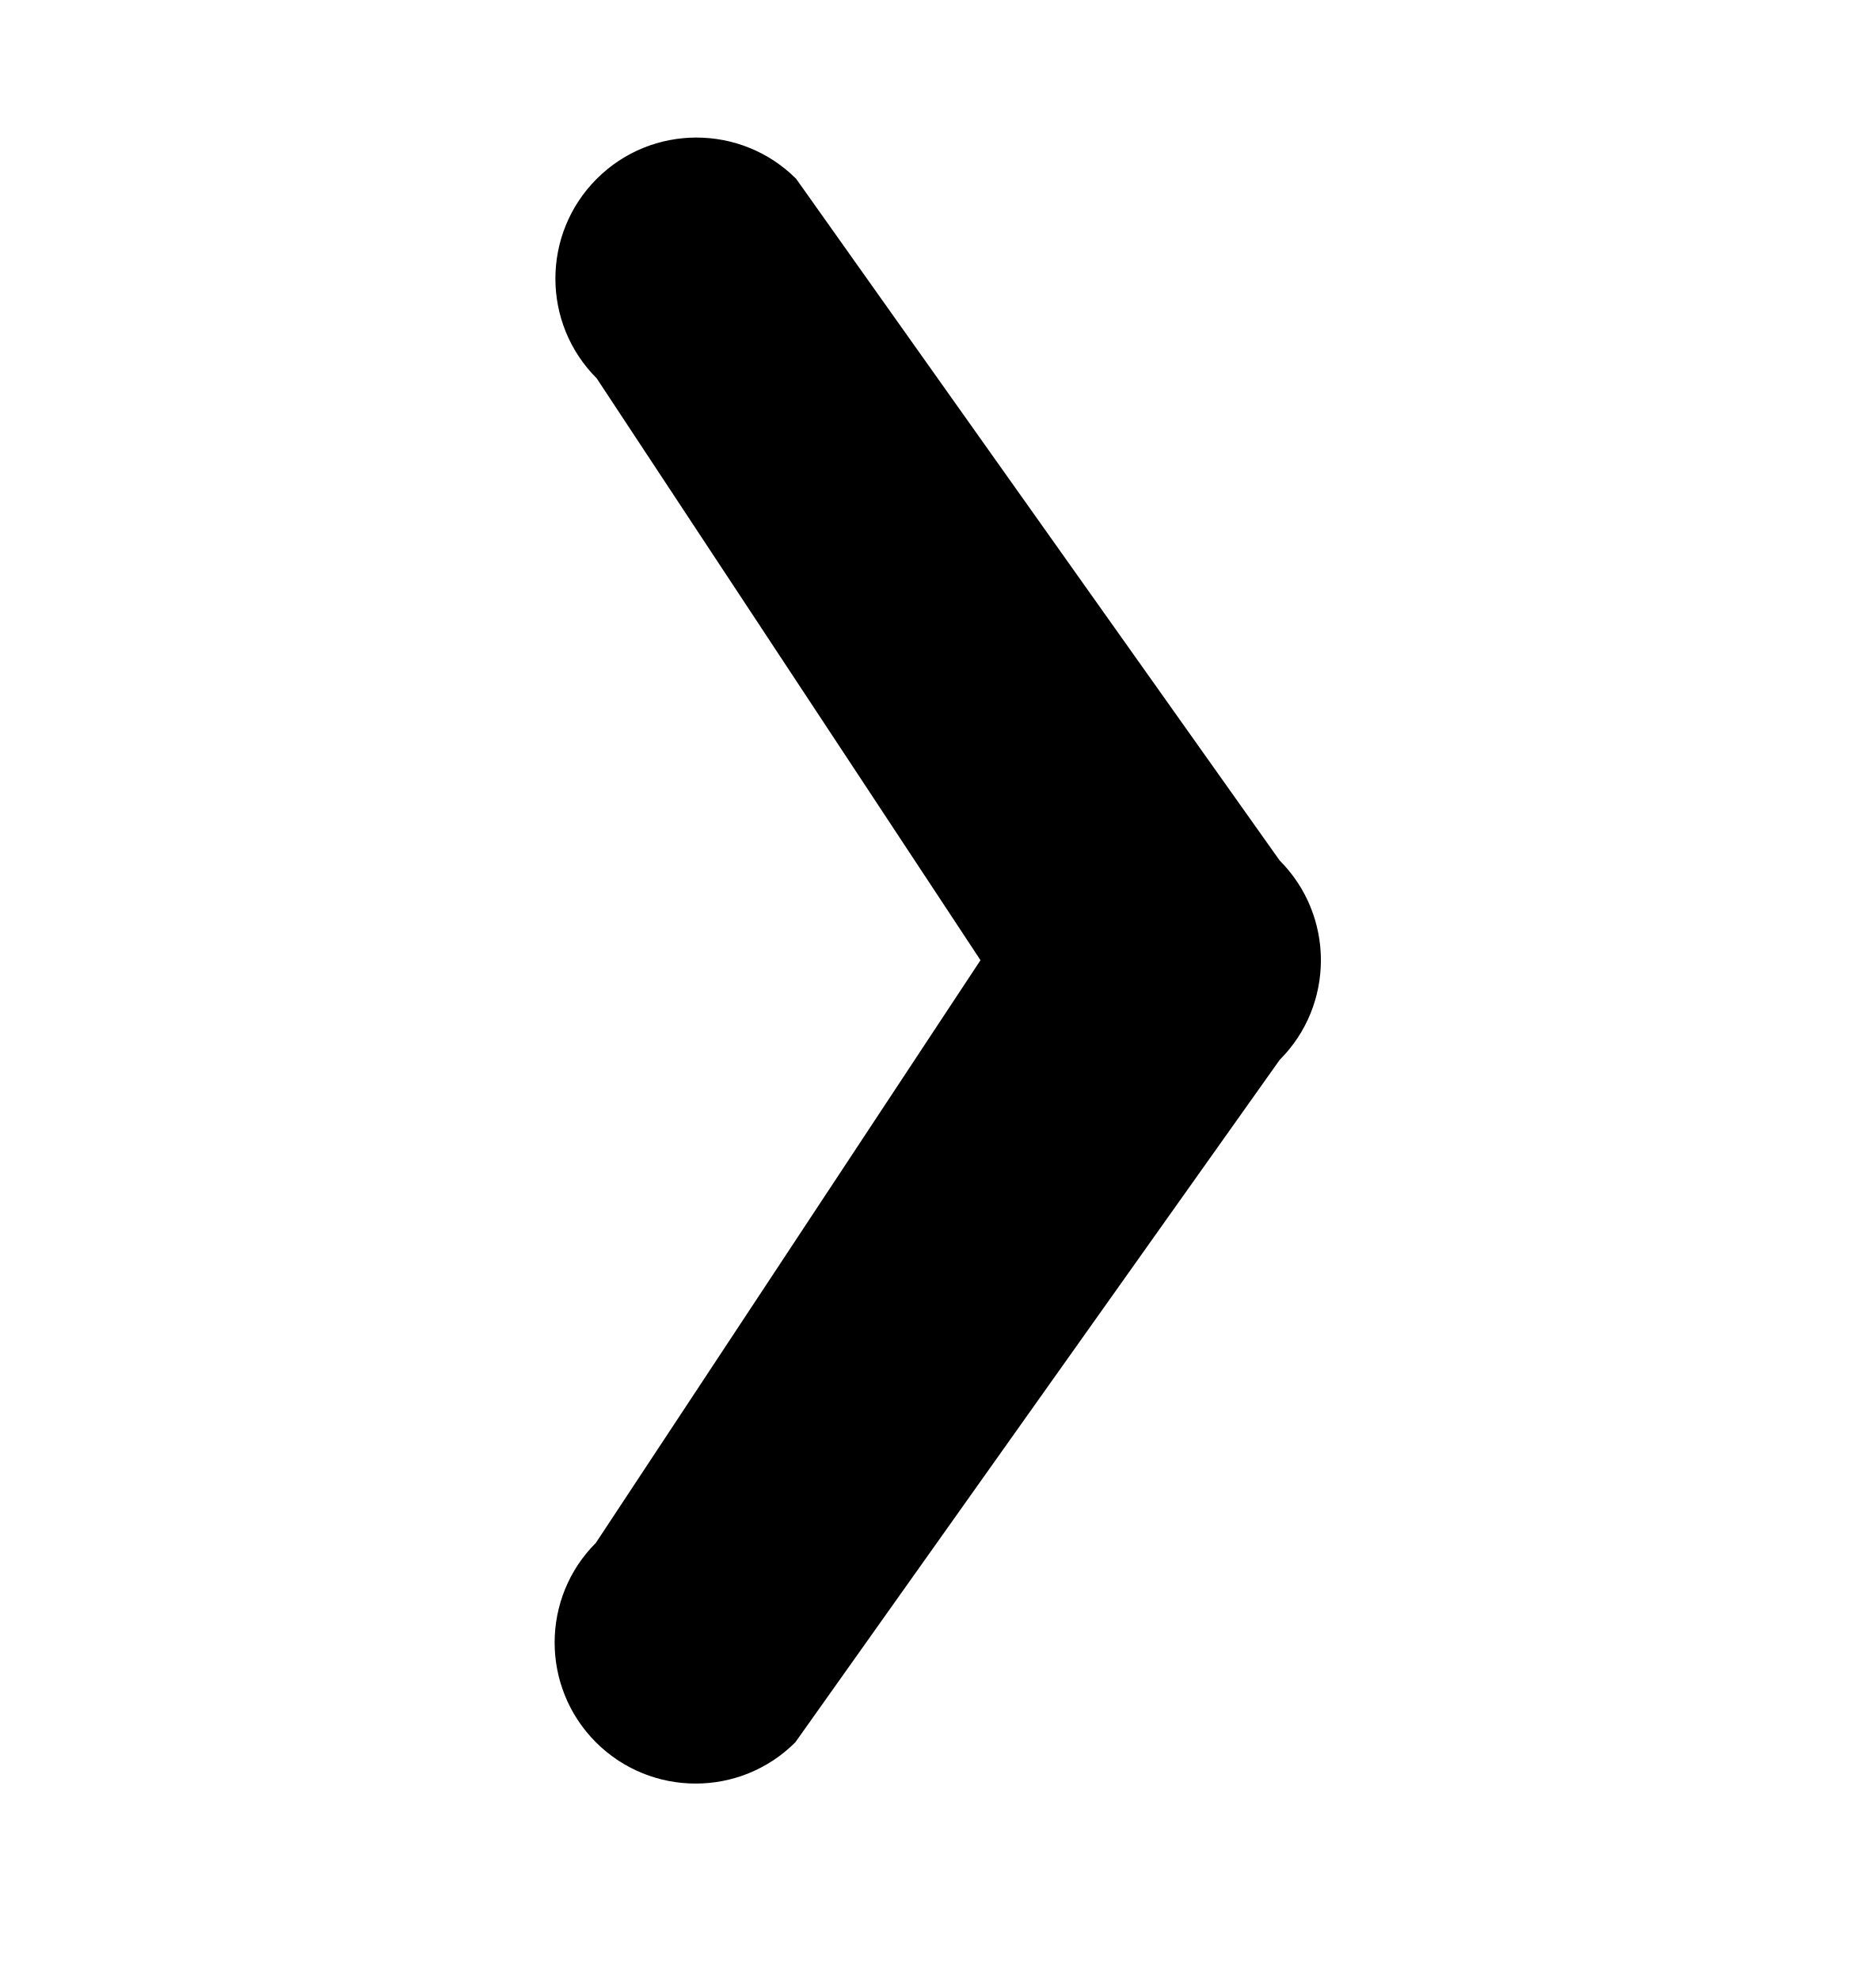
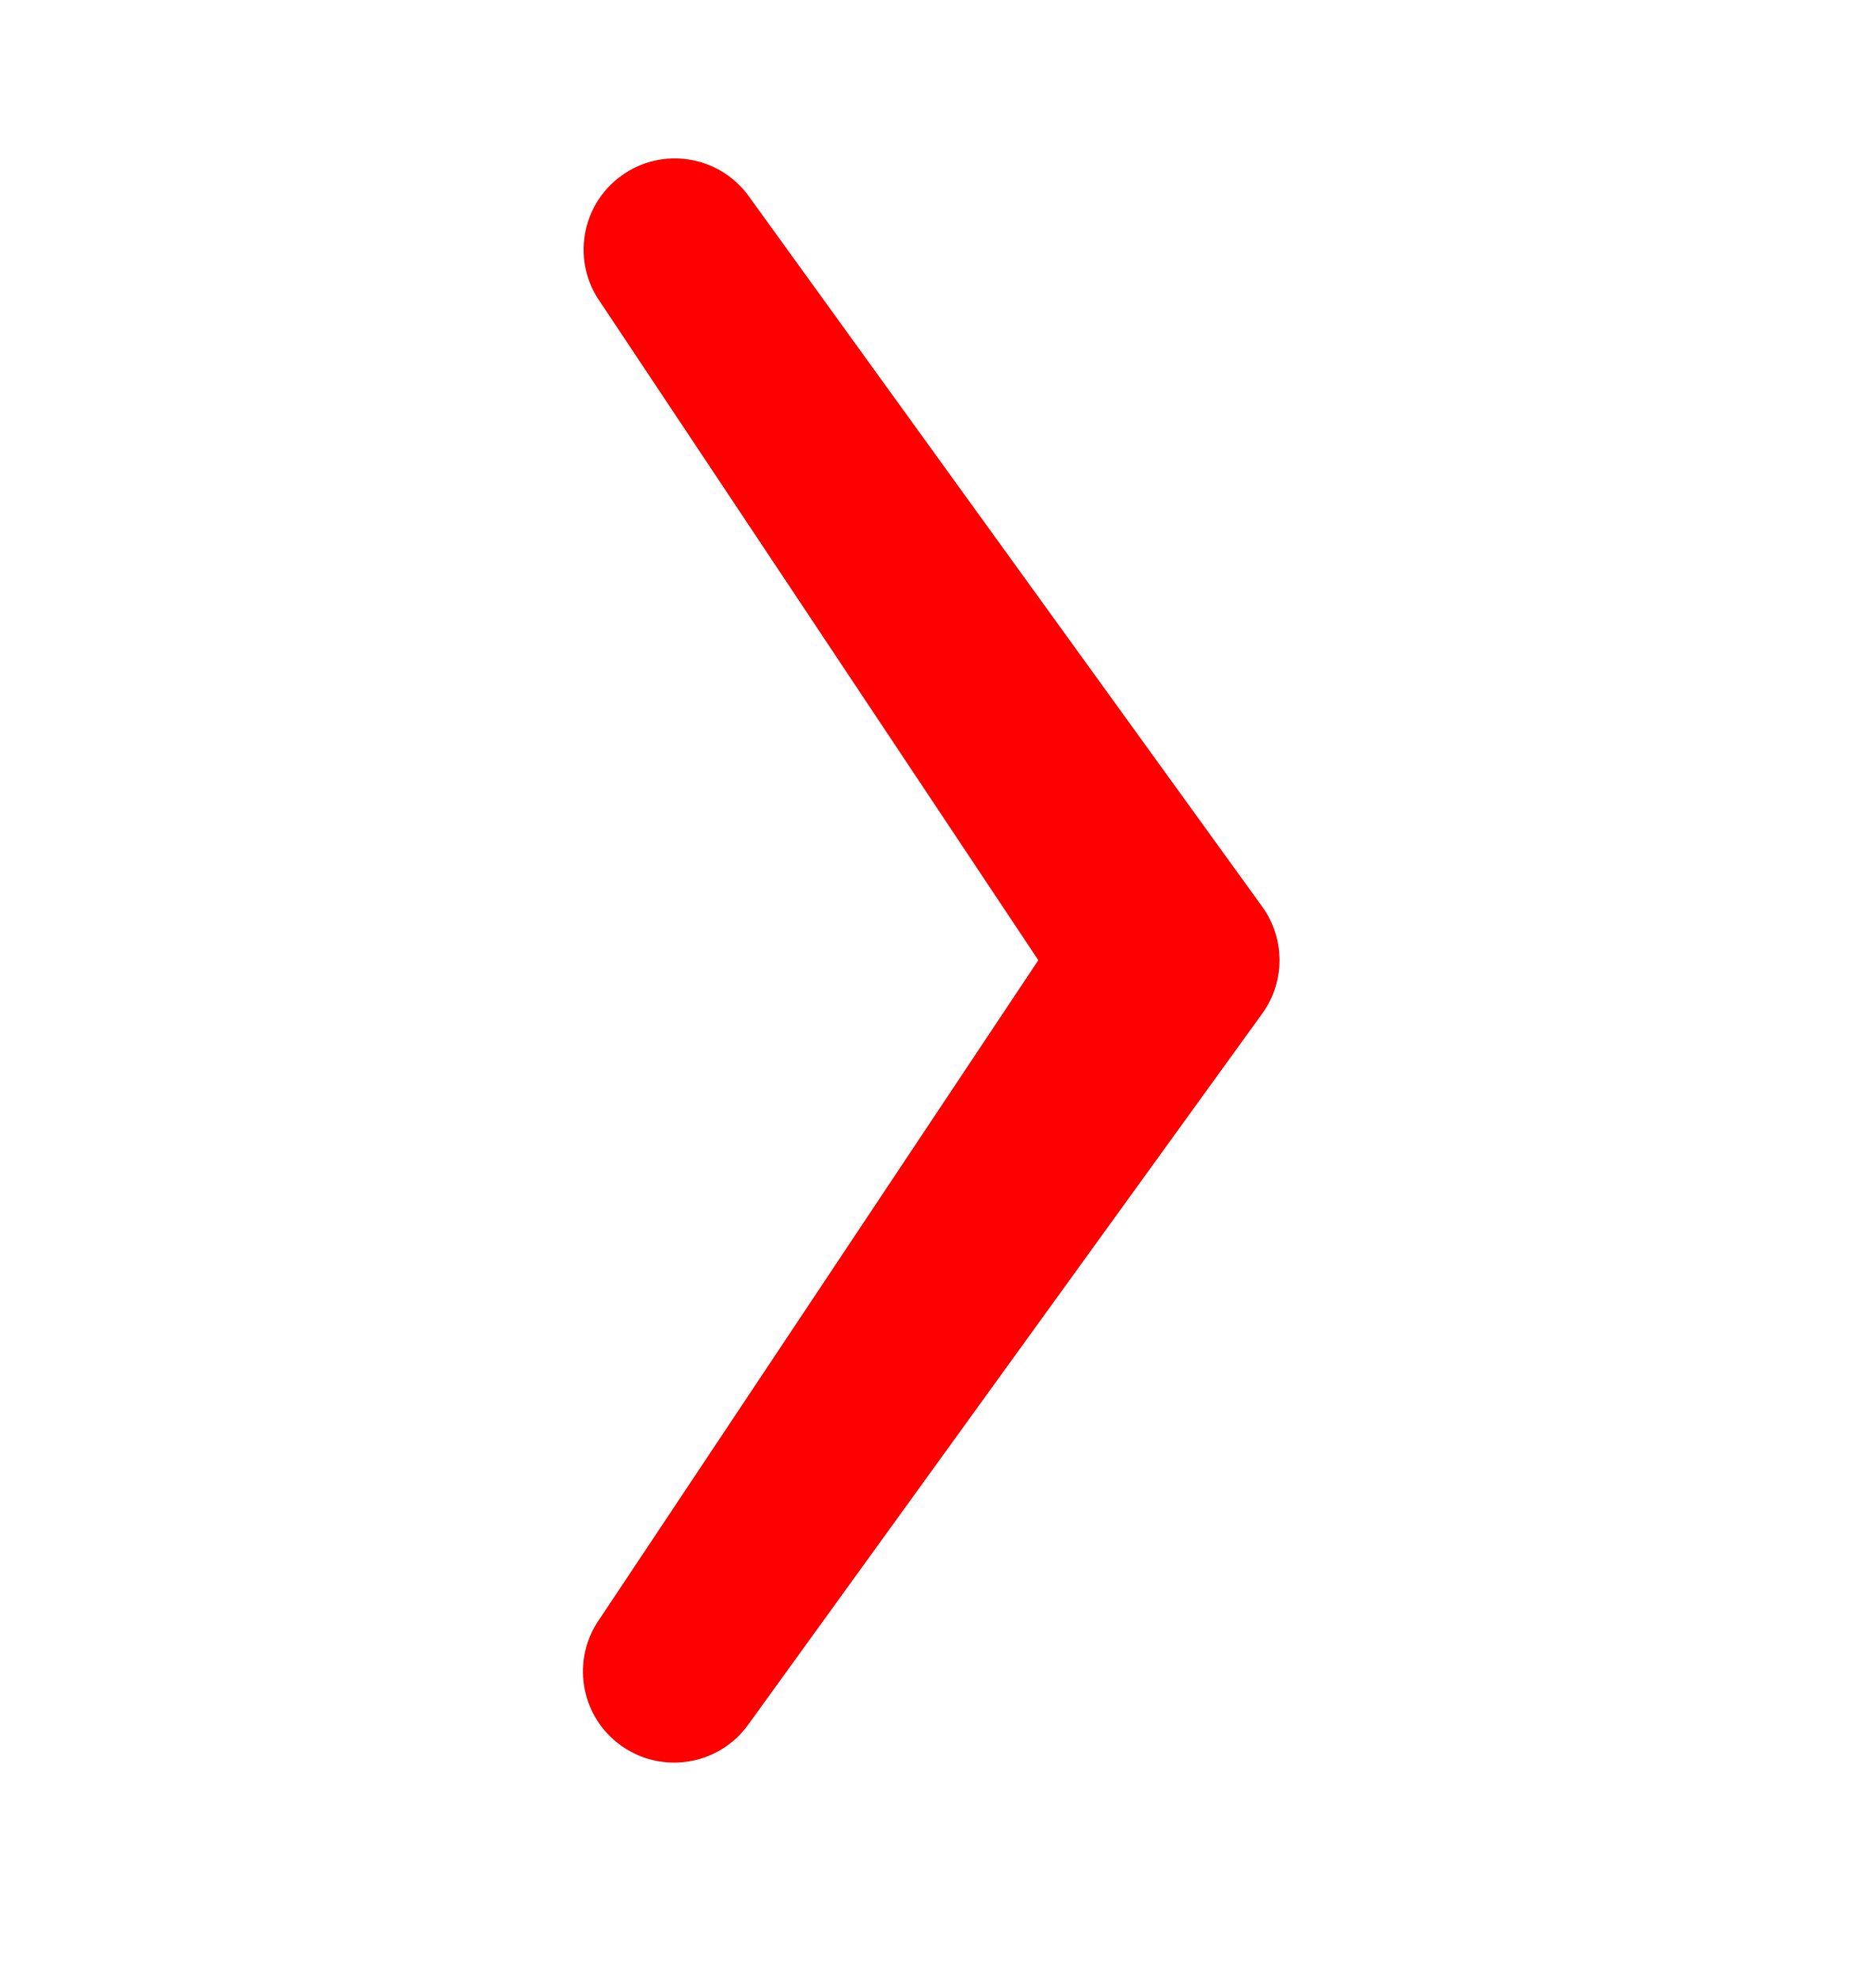
<svg xmlns="http://www.w3.org/2000/svg" width="18" height="19" viewBox="0 0 18 19" fill="none">
-   <path fill-rule="evenodd" clip-rule="evenodd" d="M7.641 1.716L12.281 8.257C12.809 8.786 12.809 9.643 12.281 10.171L7.633 16.719C7.105 17.247 6.248 17.247 5.719 16.719C5.191 16.19 5.191 15.333 5.719 14.805L9.41 9.214L5.727 3.631C5.198 3.102 5.198 2.245 5.727 1.716C6.255 1.188 7.112 1.188 7.641 1.716Z" fill="black" />
+   <path fill-rule="evenodd" clip-rule="evenodd" d="M5.964 1.686C6.356 1.403 6.902 1.491 7.186 1.883L12.114 8.701C12.335 9.007 12.335 9.421 12.114 9.726L7.179 16.552C6.896 16.943 6.349 17.031 5.957 16.748C5.565 16.465 5.478 15.918 5.761 15.526L9.965 9.214L5.767 2.908C5.484 2.516 5.572 1.969 5.964 1.686Z" fill="#FF0000" />
</svg>
